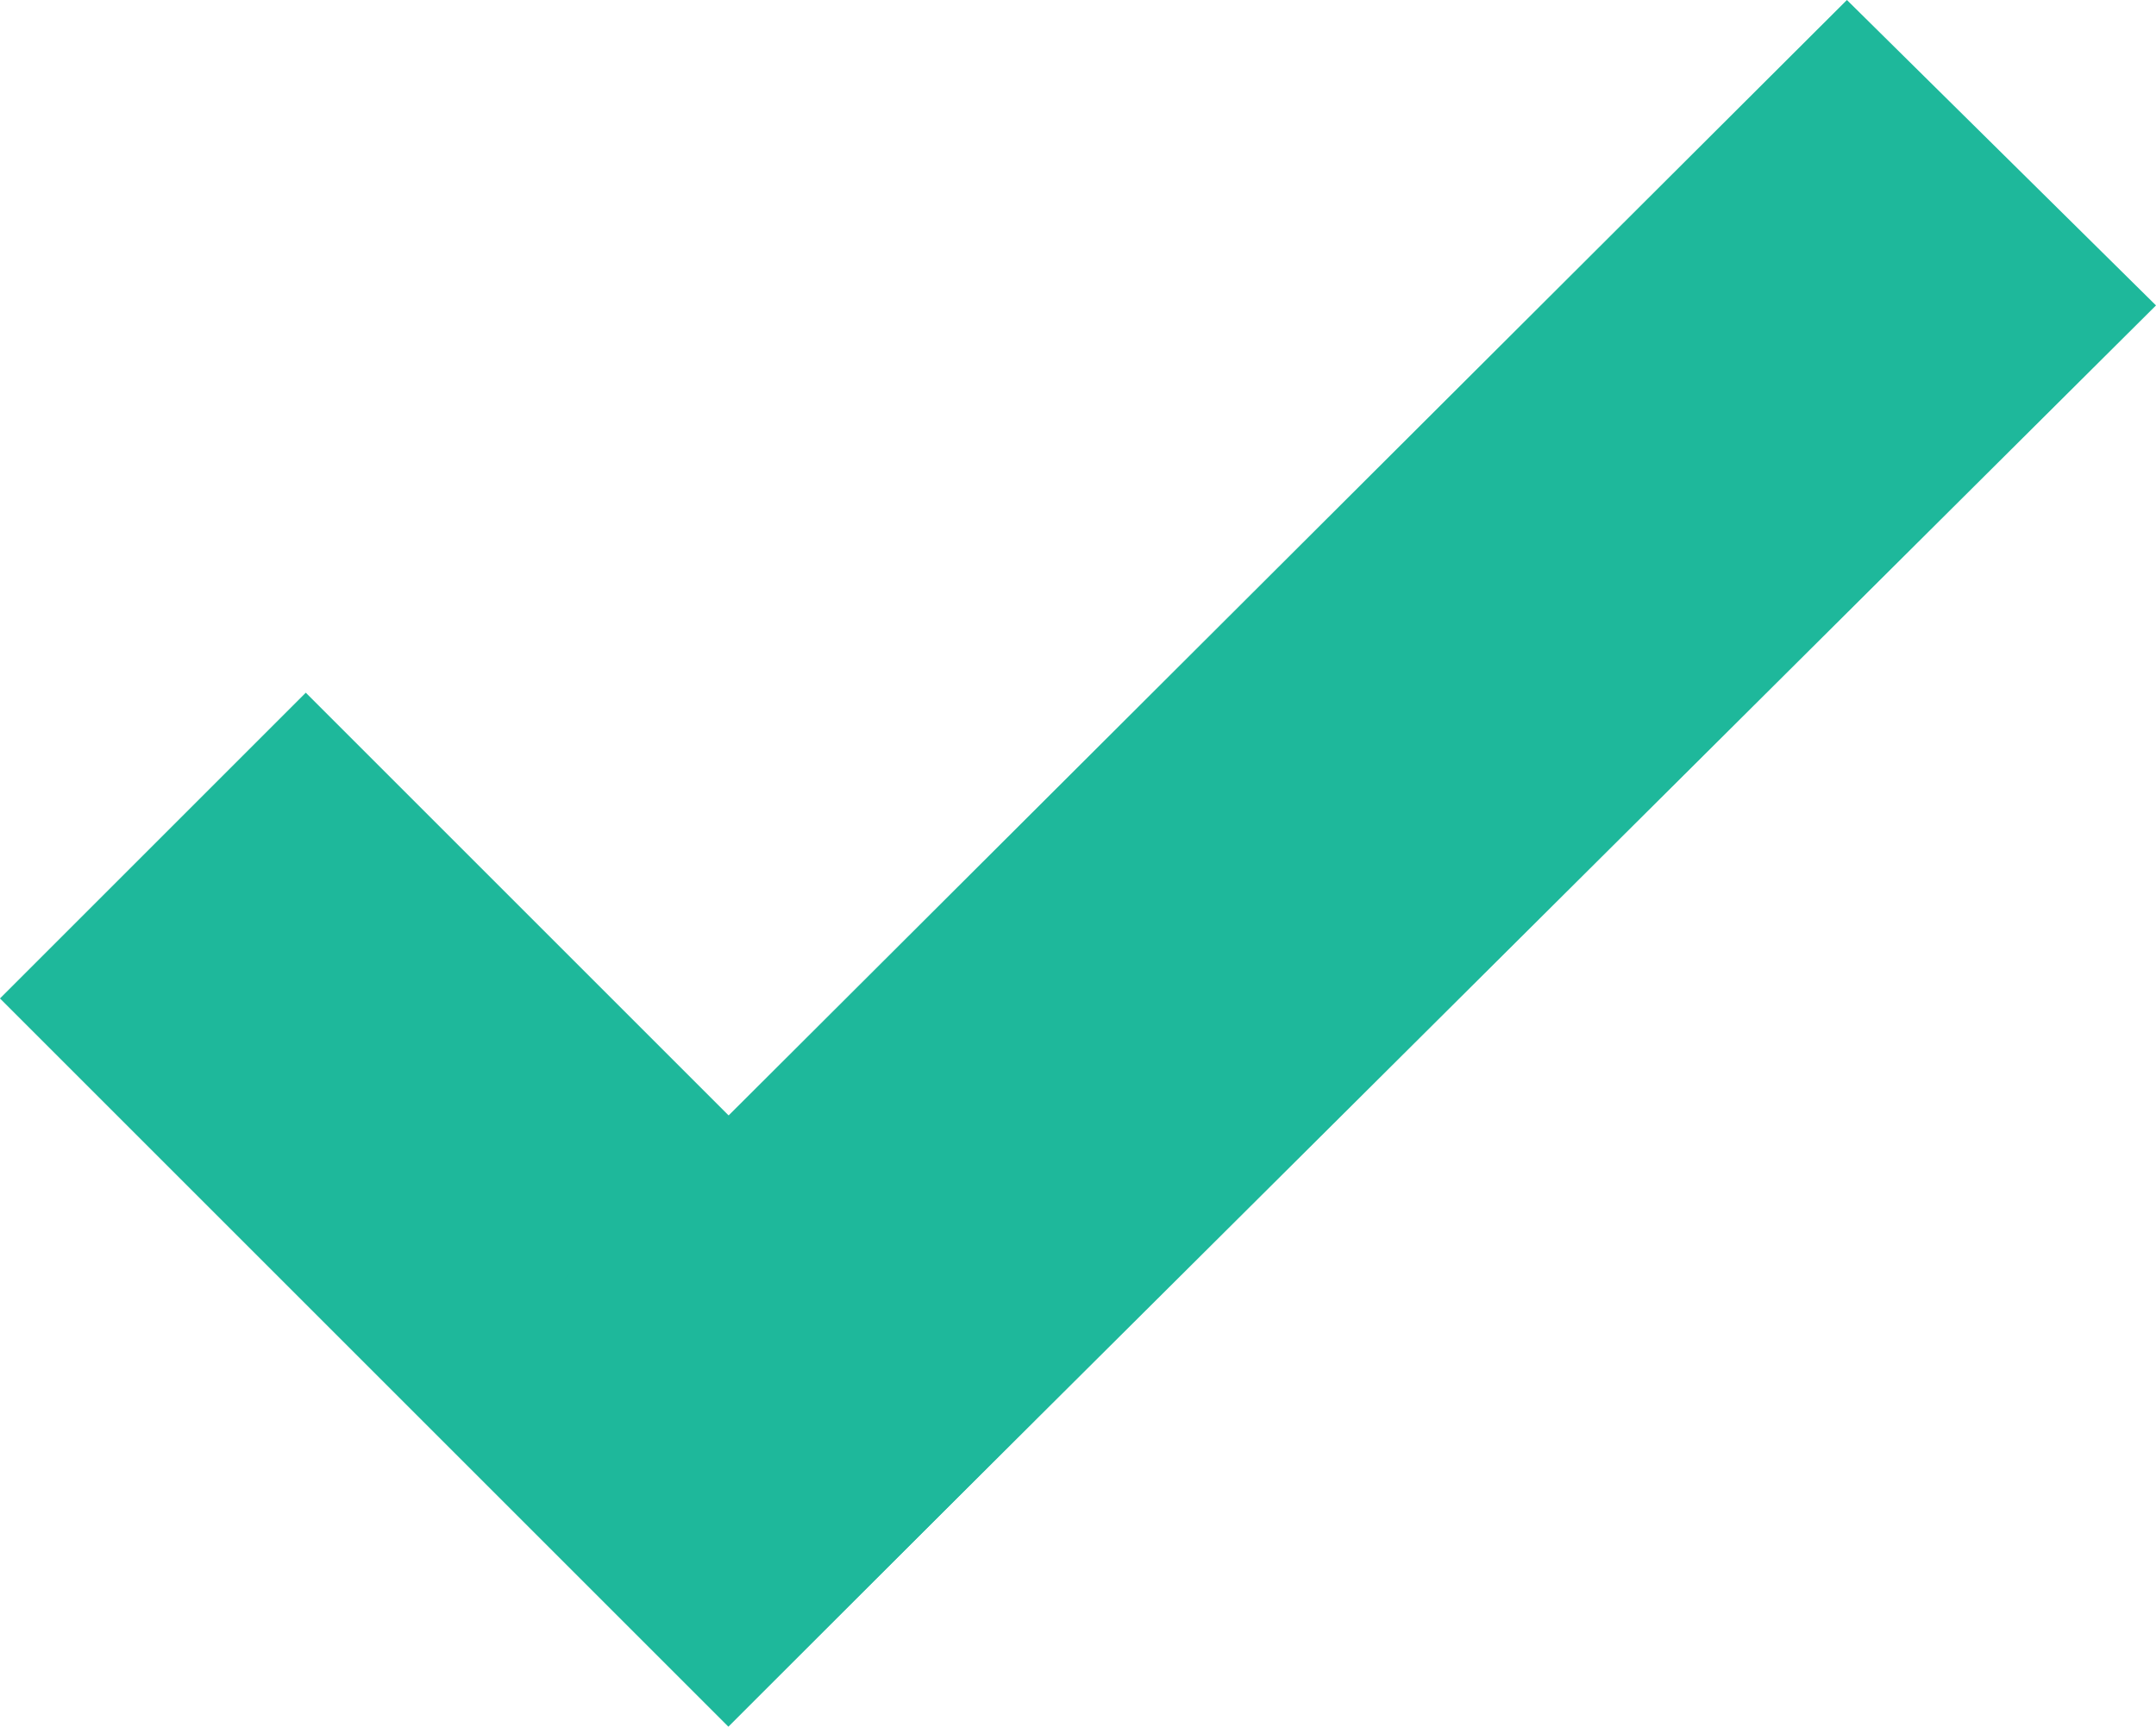
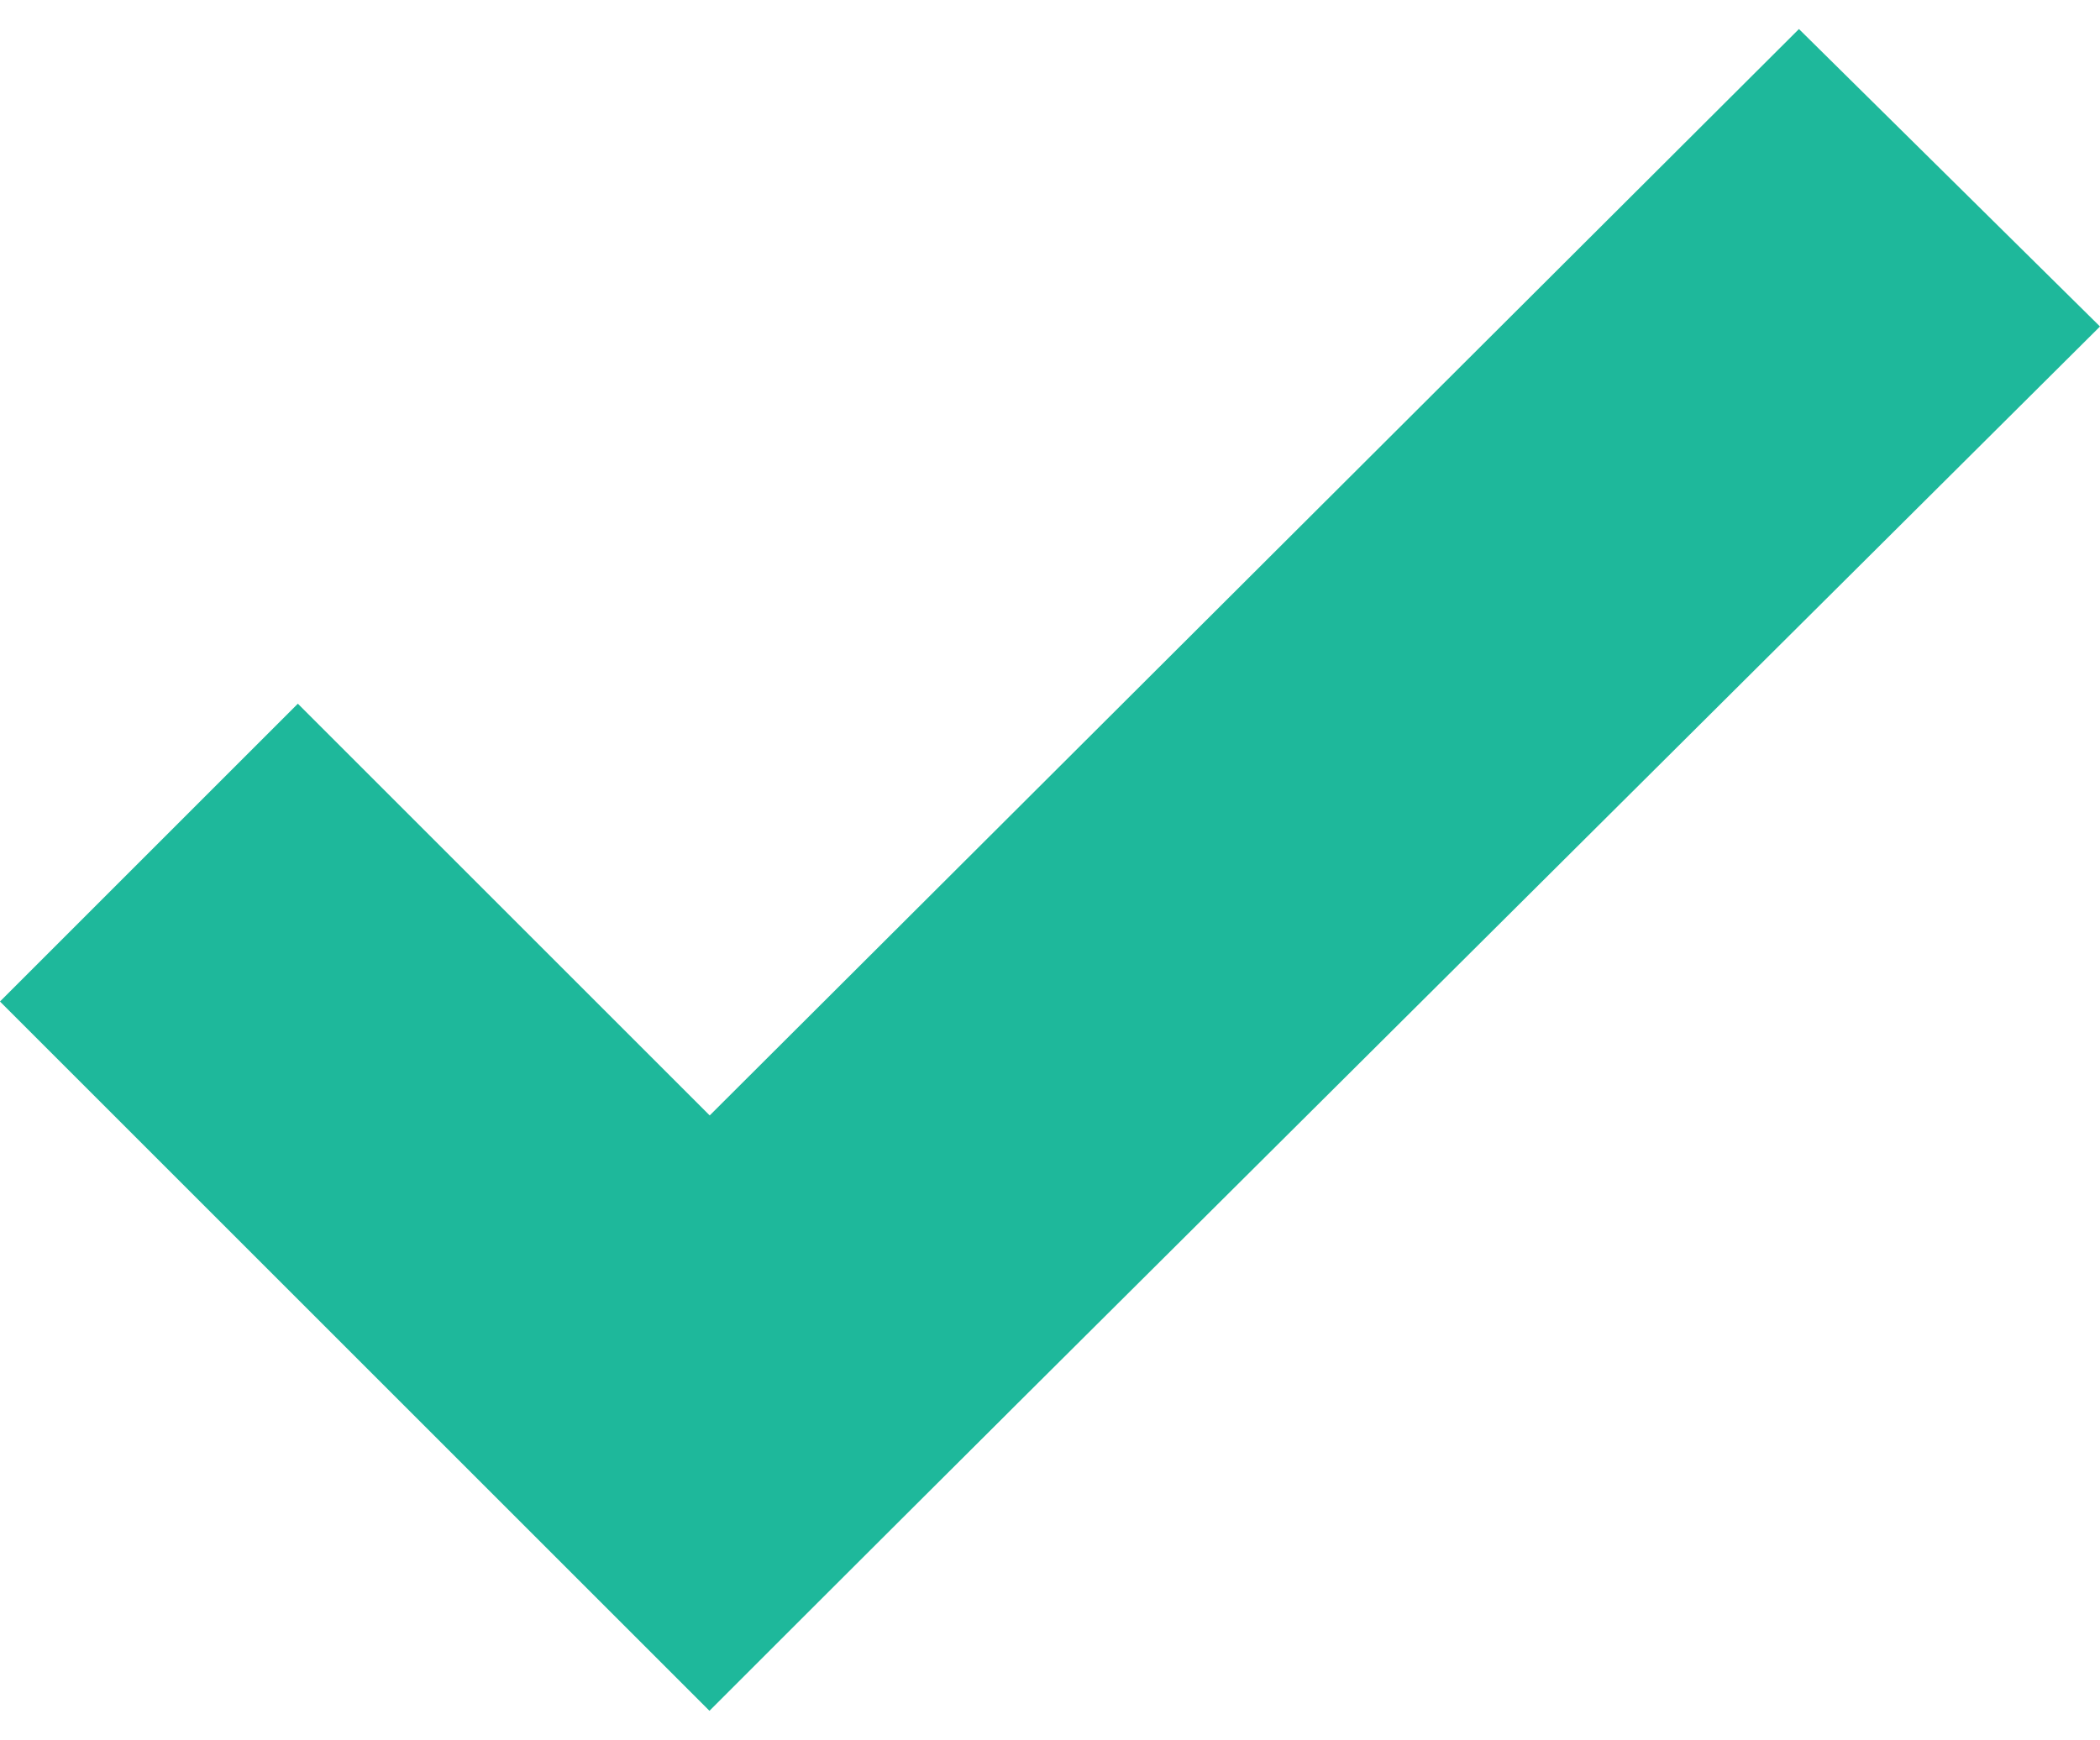
- <svg xmlns="http://www.w3.org/2000/svg" version="1.1" id="Layer_2" x="0px" y="0px" viewBox="20 0 599.2 480" enable-background="new 20 0 599.2 480" xml:space="preserve">
+ <svg xmlns="http://www.w3.org/2000/svg" version="1.1" id="Layer_2" x="0px" y="0px" width="579.2px" height="480px" viewBox="20 0 599.2 480" enable-background="new 20 0 599.2 480" xml:space="preserve">
  <rect x="103.6" y="193.2" transform="matrix(-0.7071 0.7071 -0.7071 -0.7071 517.2949 458.3575)" fill="#1EB89B" width="120.2" height="286.3" />
  <polygon fill="#1EB89B" points="232.7,469.5 147.8,384.6 533.3,0 619.2,84.9 " />
</svg>
